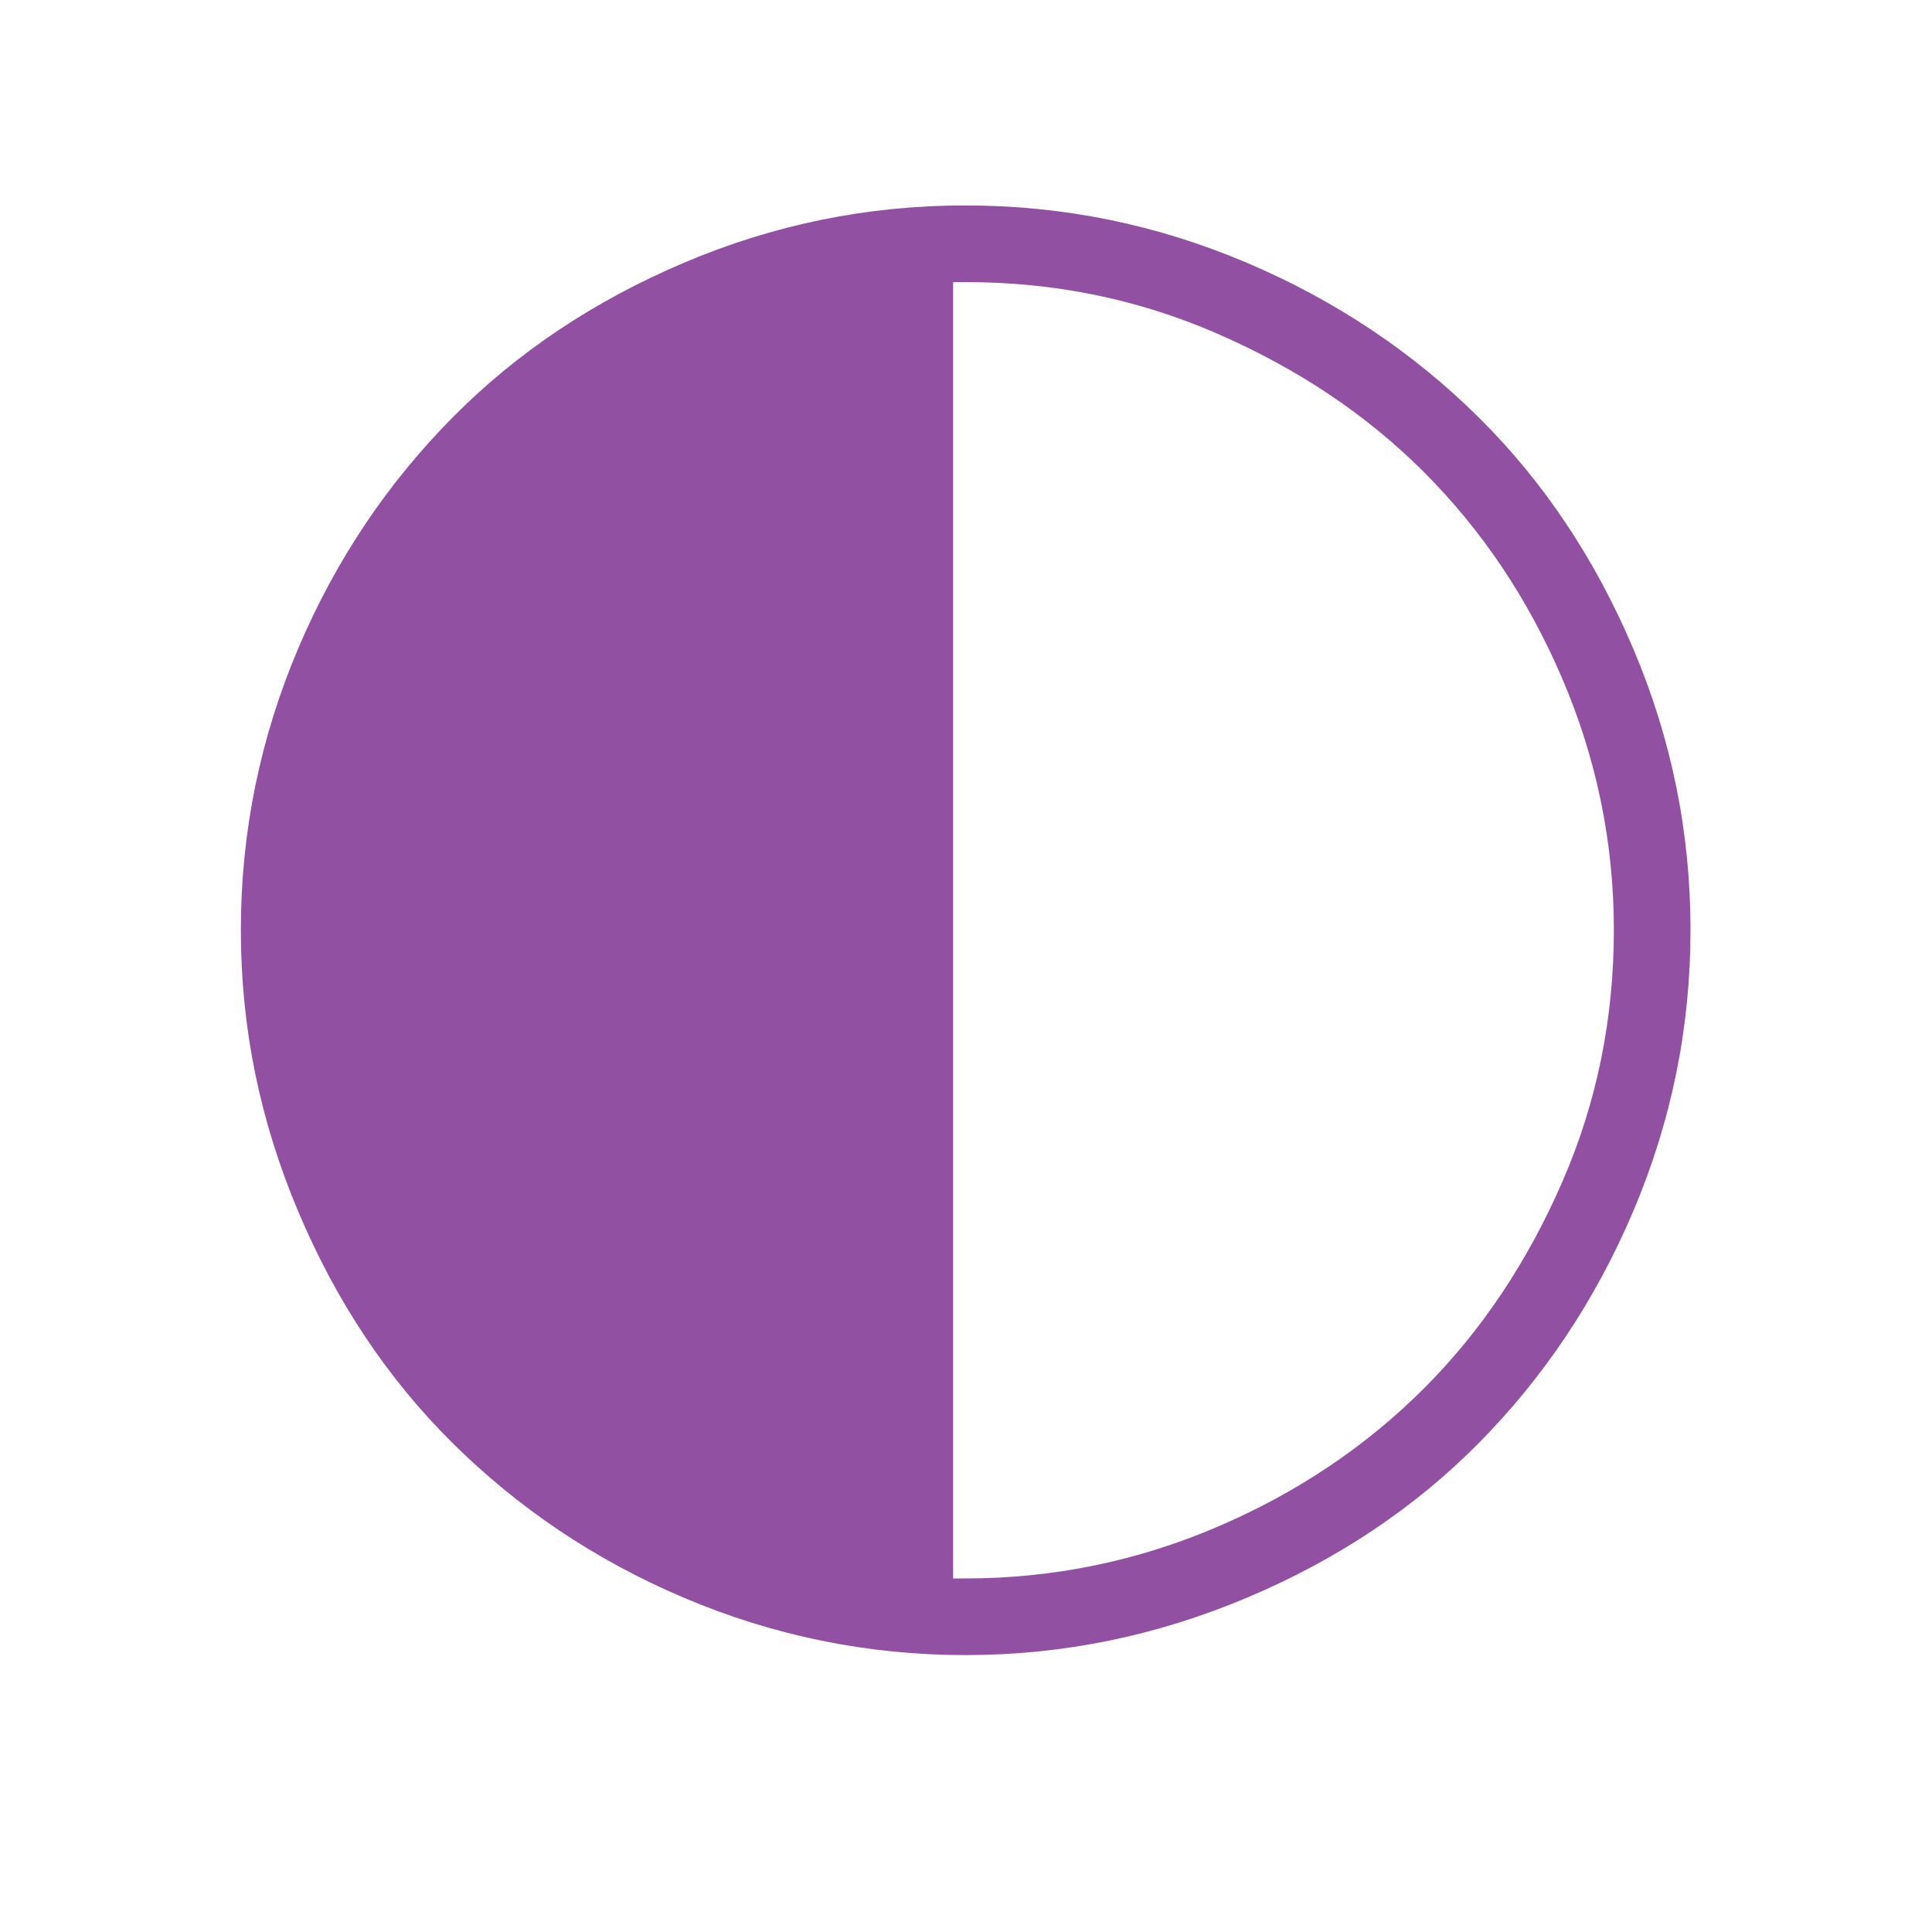
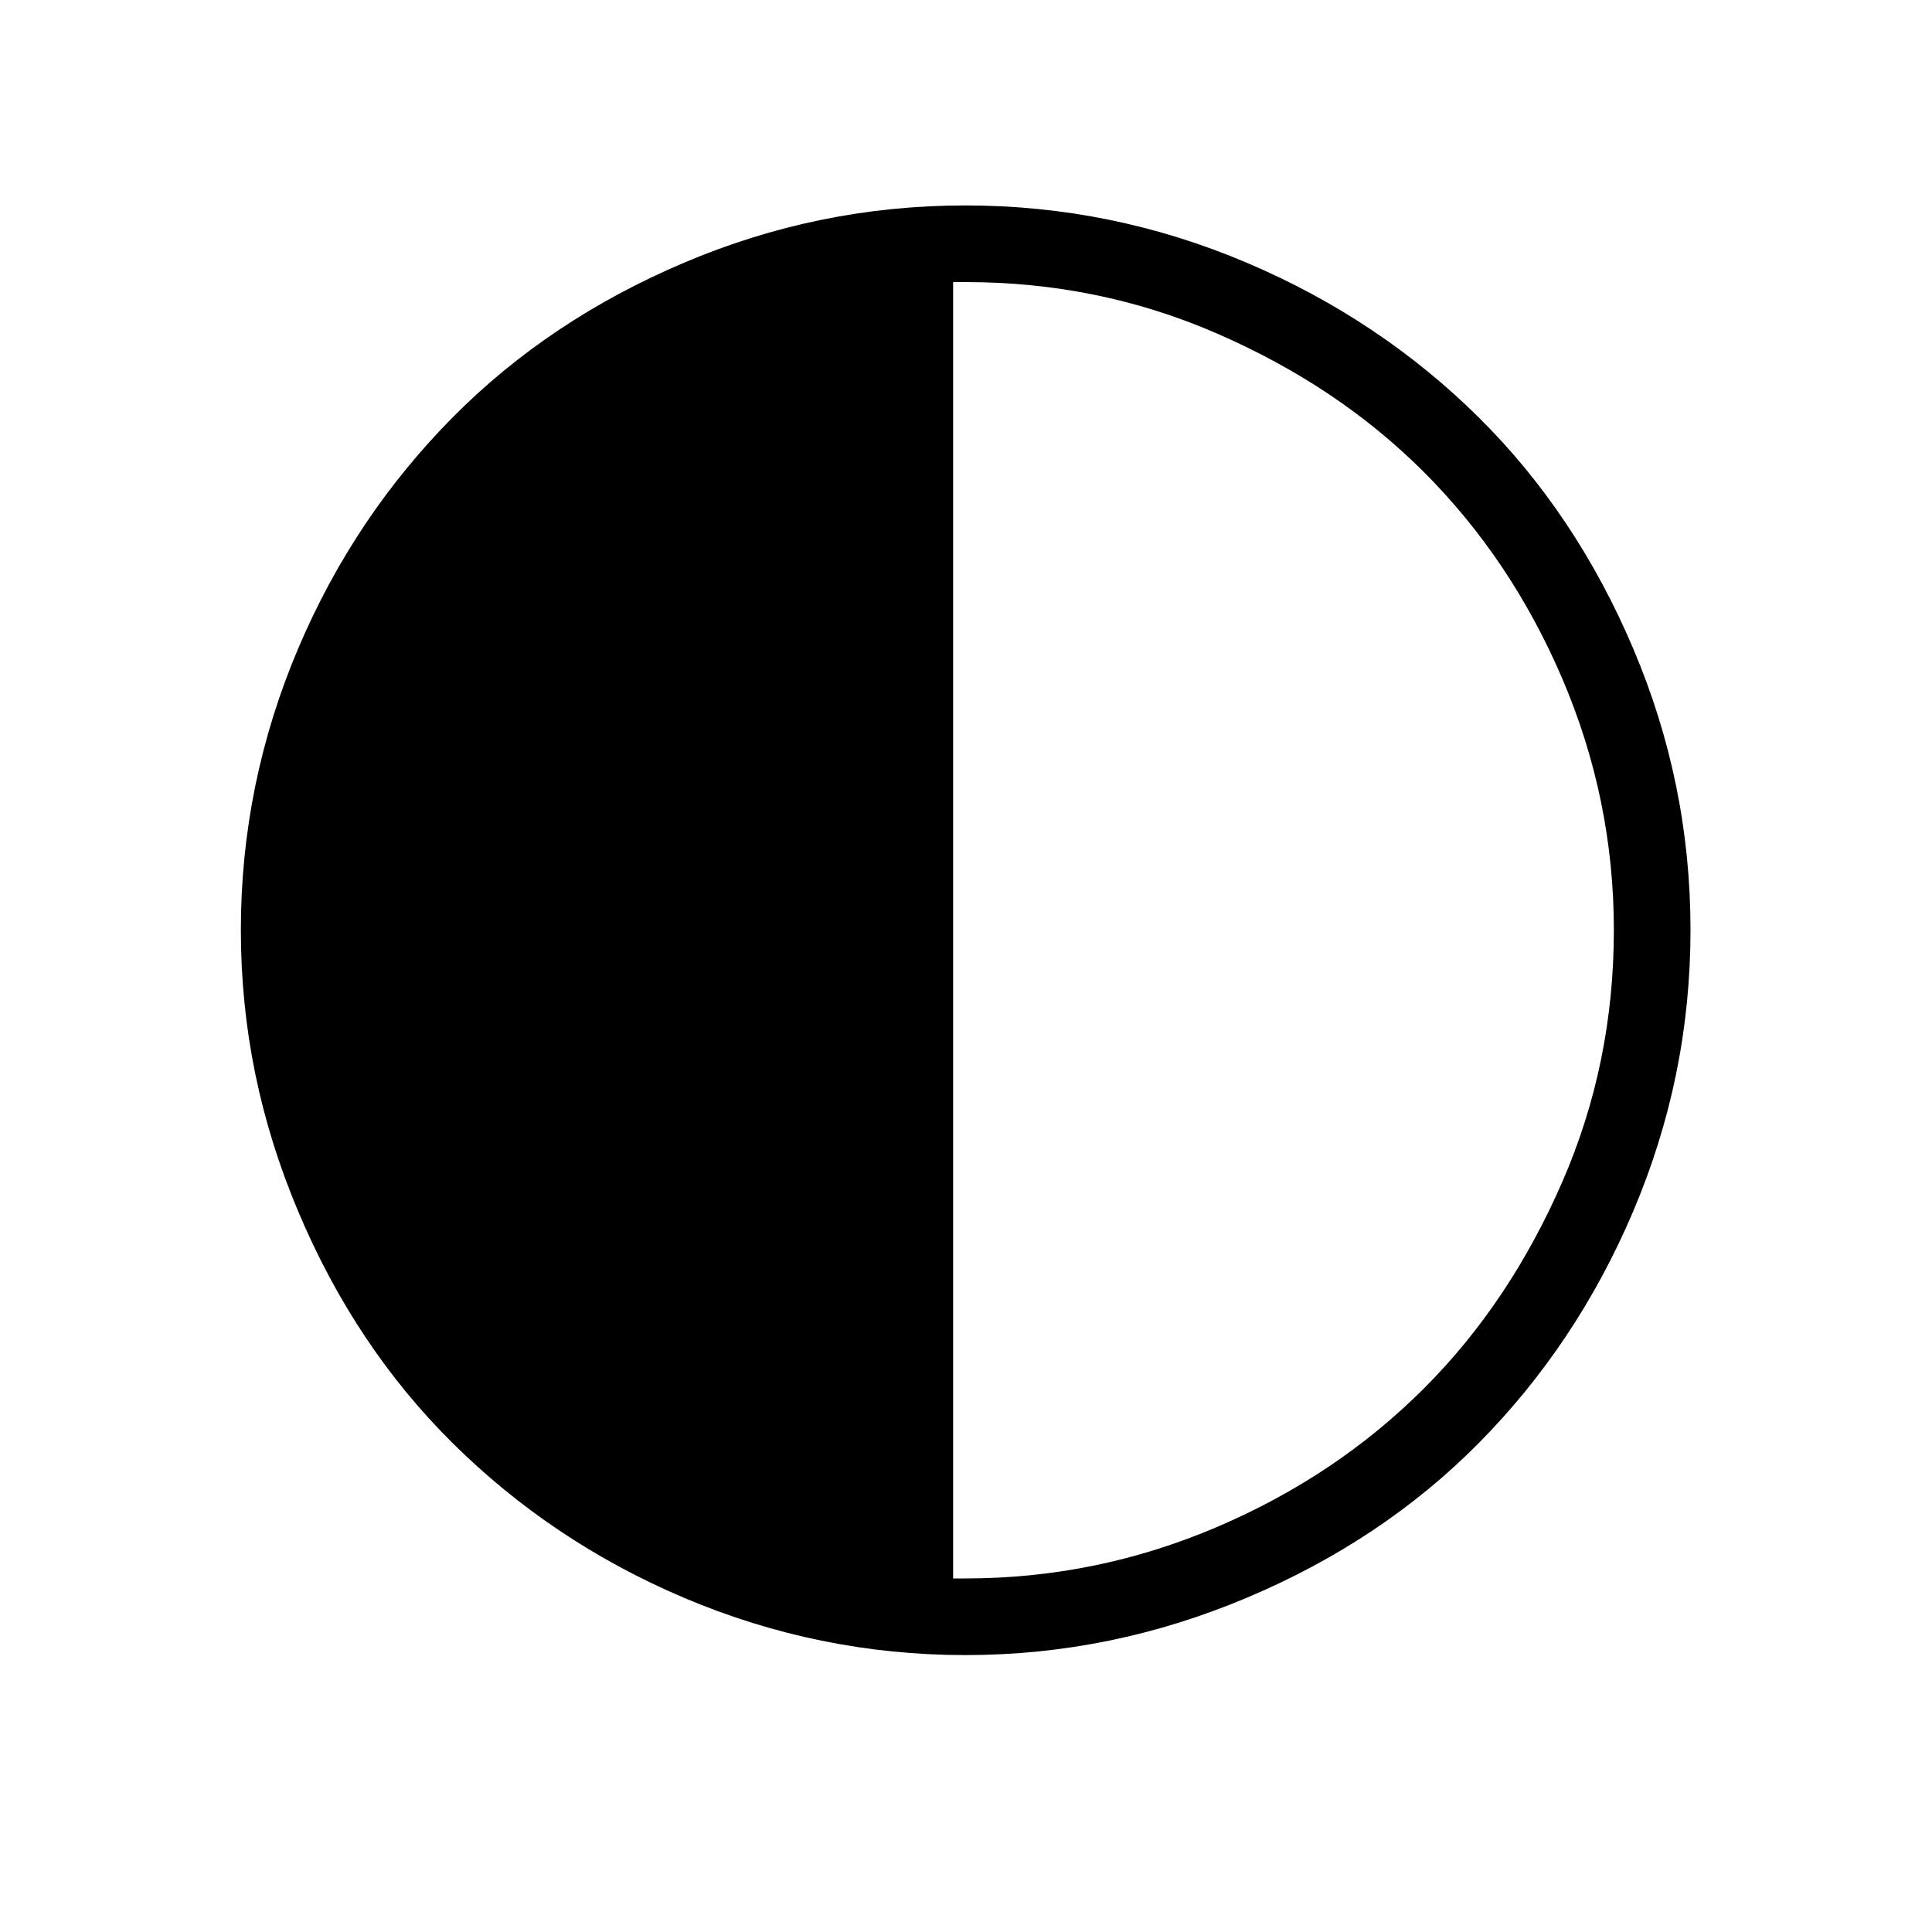
<svg xmlns="http://www.w3.org/2000/svg" version="1.1" id="Layer_1" x="0px" y="0px" viewBox="0 0 30 30" style="enable-background:new 0 0 30 30;" xml:space="preserve">
-   <path fill="#9150a1" d="M3.74,14.44c0-1.52,0.3-2.98,0.89-4.37s1.4-2.58,2.4-3.59s2.2-1.81,3.59-2.4s2.84-0.89,4.37-0.89s2.98,0.3,4.37,0.89  s2.59,1.4,3.6,2.4s1.81,2.2,2.4,3.59s0.89,2.84,0.89,4.37s-0.3,2.98-0.89,4.37s-1.4,2.59-2.4,3.6s-2.2,1.81-3.6,2.4  s-2.85,0.89-4.37,0.89s-2.98-0.3-4.37-0.89s-2.58-1.4-3.59-2.4s-1.81-2.2-2.4-3.6S3.74,15.97,3.74,14.44z M14.8,24.51h0.19  c1.37,0,2.67-0.27,3.91-0.8s2.31-1.25,3.21-2.15s1.61-1.97,2.15-3.21s0.8-2.54,0.8-3.91c0-1.36-0.27-2.66-0.8-3.9  s-1.25-2.31-2.15-3.21s-1.97-1.61-3.21-2.15s-2.54-0.8-3.91-0.8H14.8V24.51z" />
+   <path d="M3.74,14.44c0-1.52,0.3-2.98,0.89-4.37s1.4-2.58,2.4-3.59s2.2-1.81,3.59-2.4s2.84-0.89,4.37-0.89s2.98,0.3,4.37,0.89  s2.59,1.4,3.6,2.4s1.81,2.2,2.4,3.59s0.89,2.84,0.89,4.37s-0.3,2.98-0.89,4.37s-1.4,2.59-2.4,3.6s-2.2,1.81-3.6,2.4  s-2.85,0.89-4.37,0.89s-2.98-0.3-4.37-0.89s-2.58-1.4-3.59-2.4s-1.81-2.2-2.4-3.6S3.74,15.97,3.74,14.44z M14.8,24.51h0.19  c1.37,0,2.67-0.27,3.91-0.8s2.31-1.25,3.21-2.15s1.61-1.97,2.15-3.21s0.8-2.54,0.8-3.91c0-1.36-0.27-2.66-0.8-3.9  s-1.25-2.31-2.15-3.21s-1.97-1.61-3.21-2.15s-2.54-0.8-3.91-0.8H14.8V24.51z" />
</svg>
